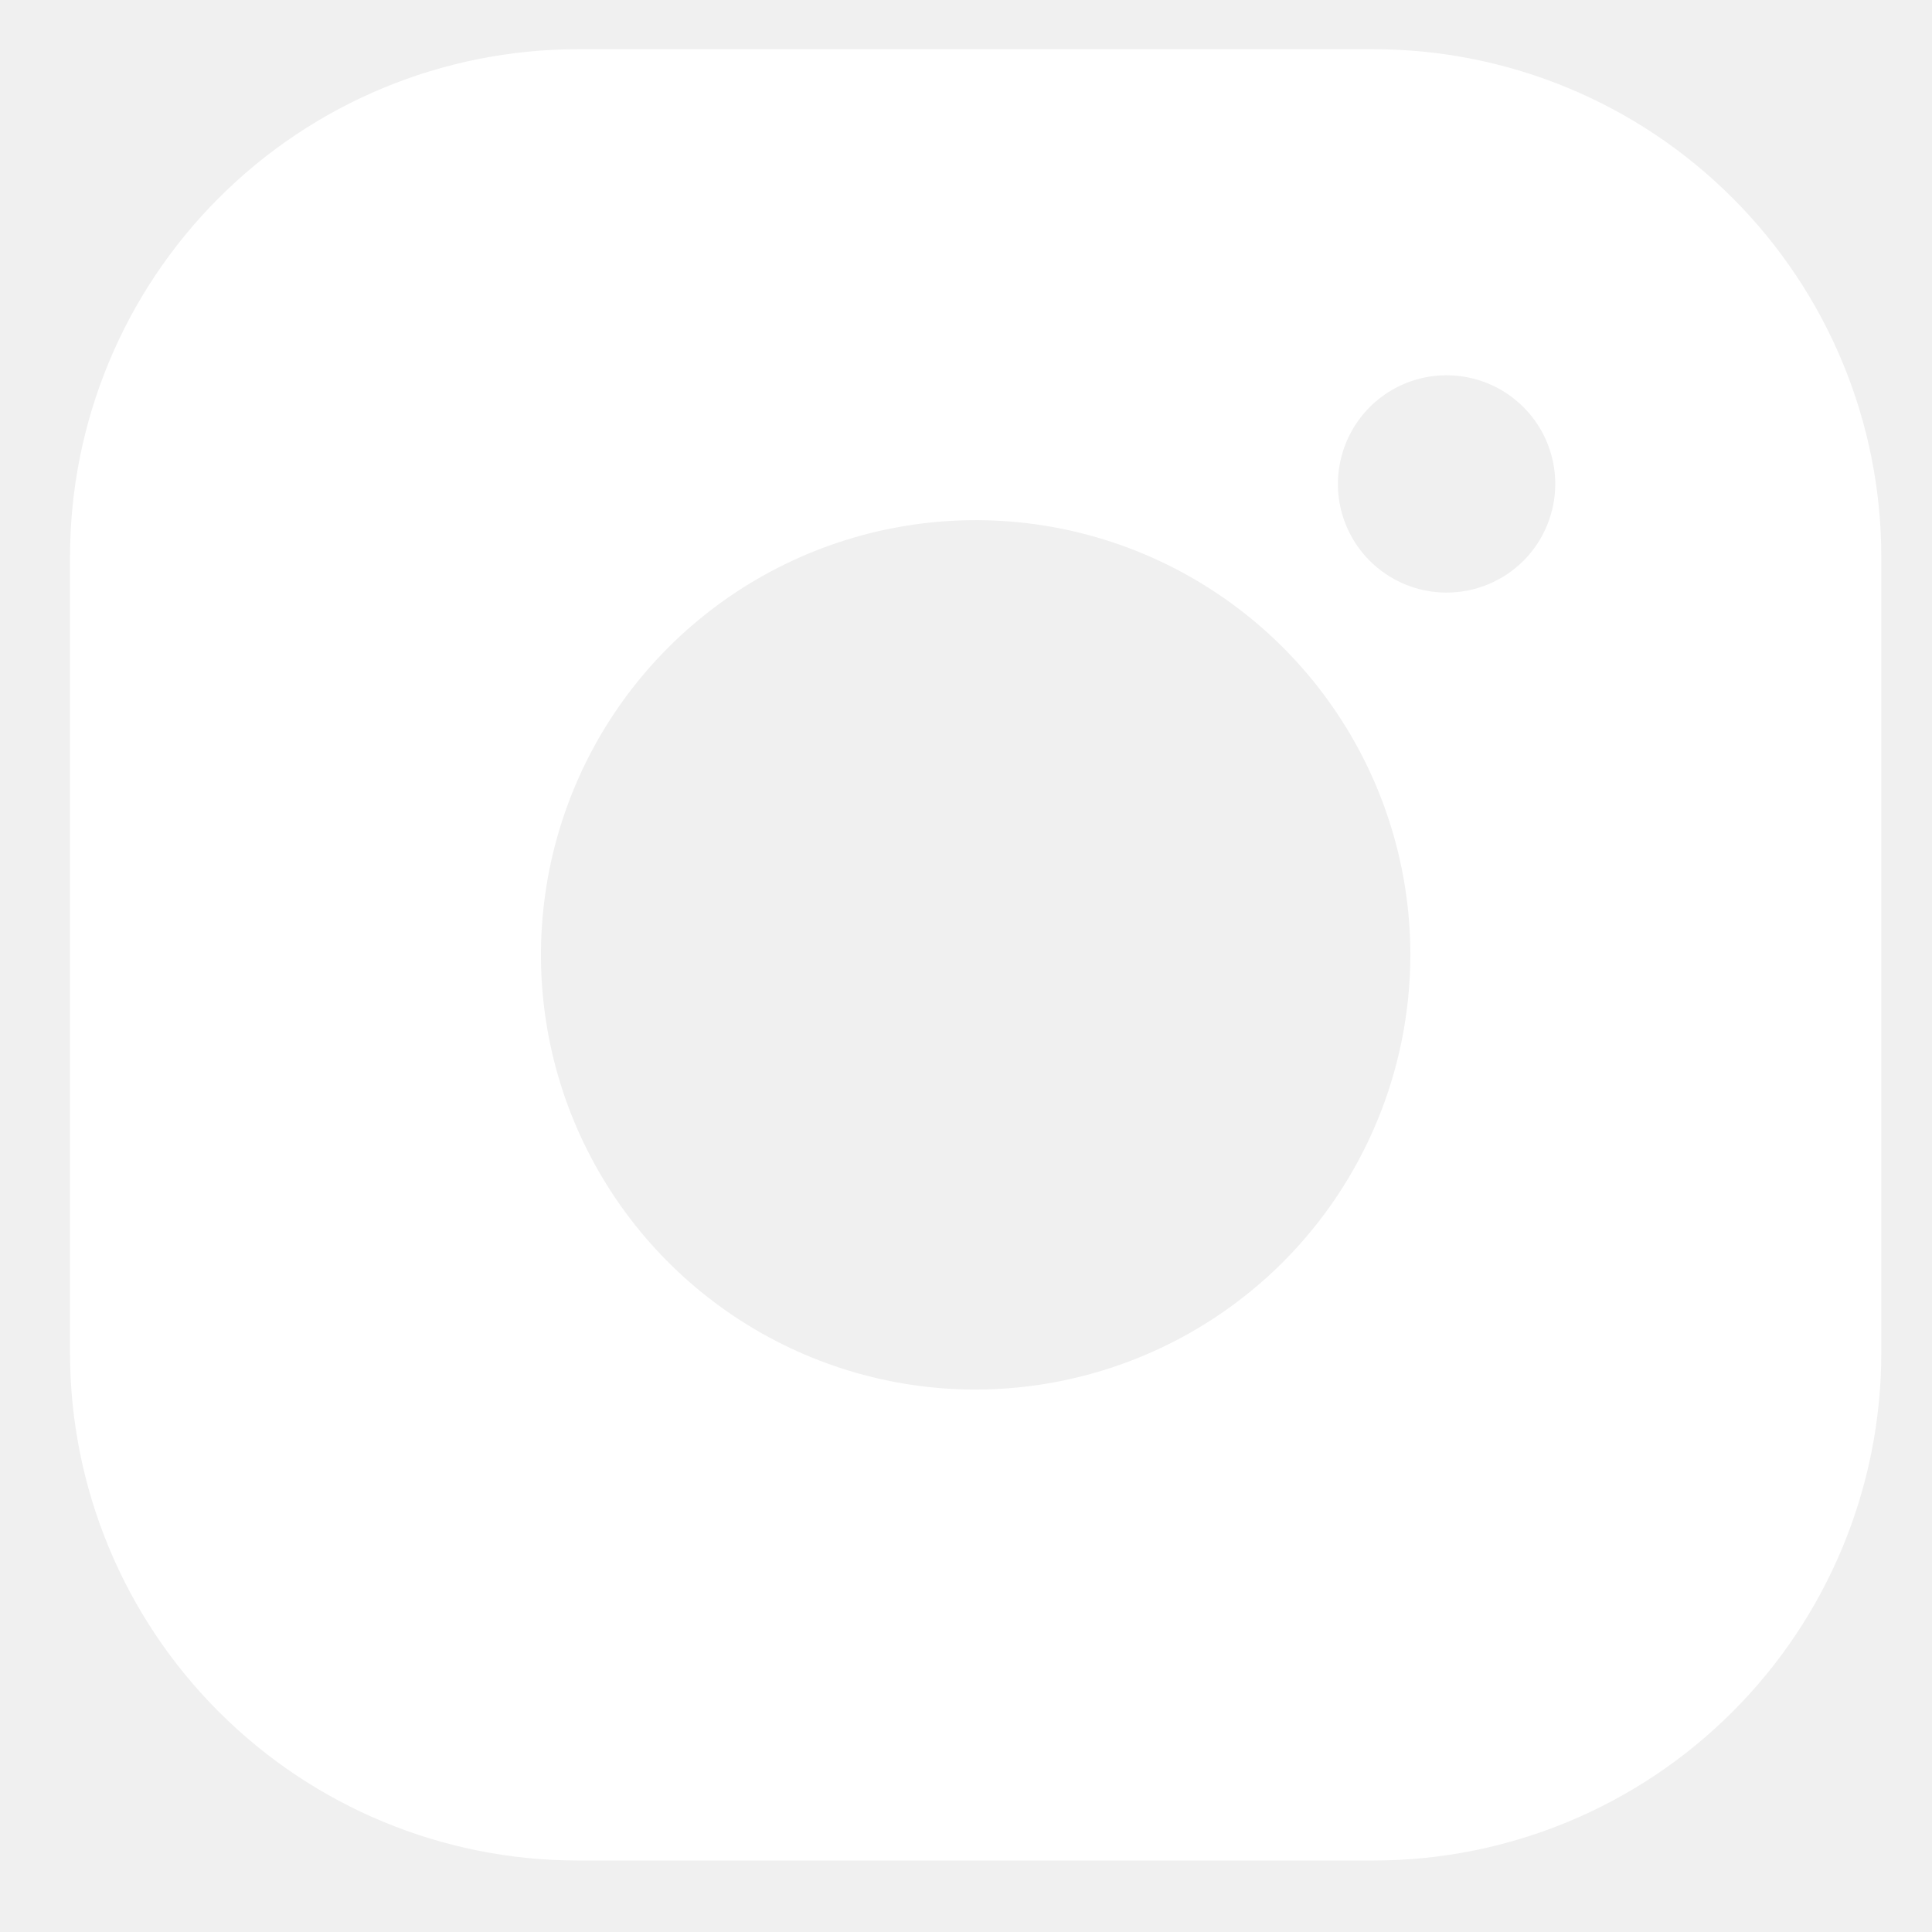
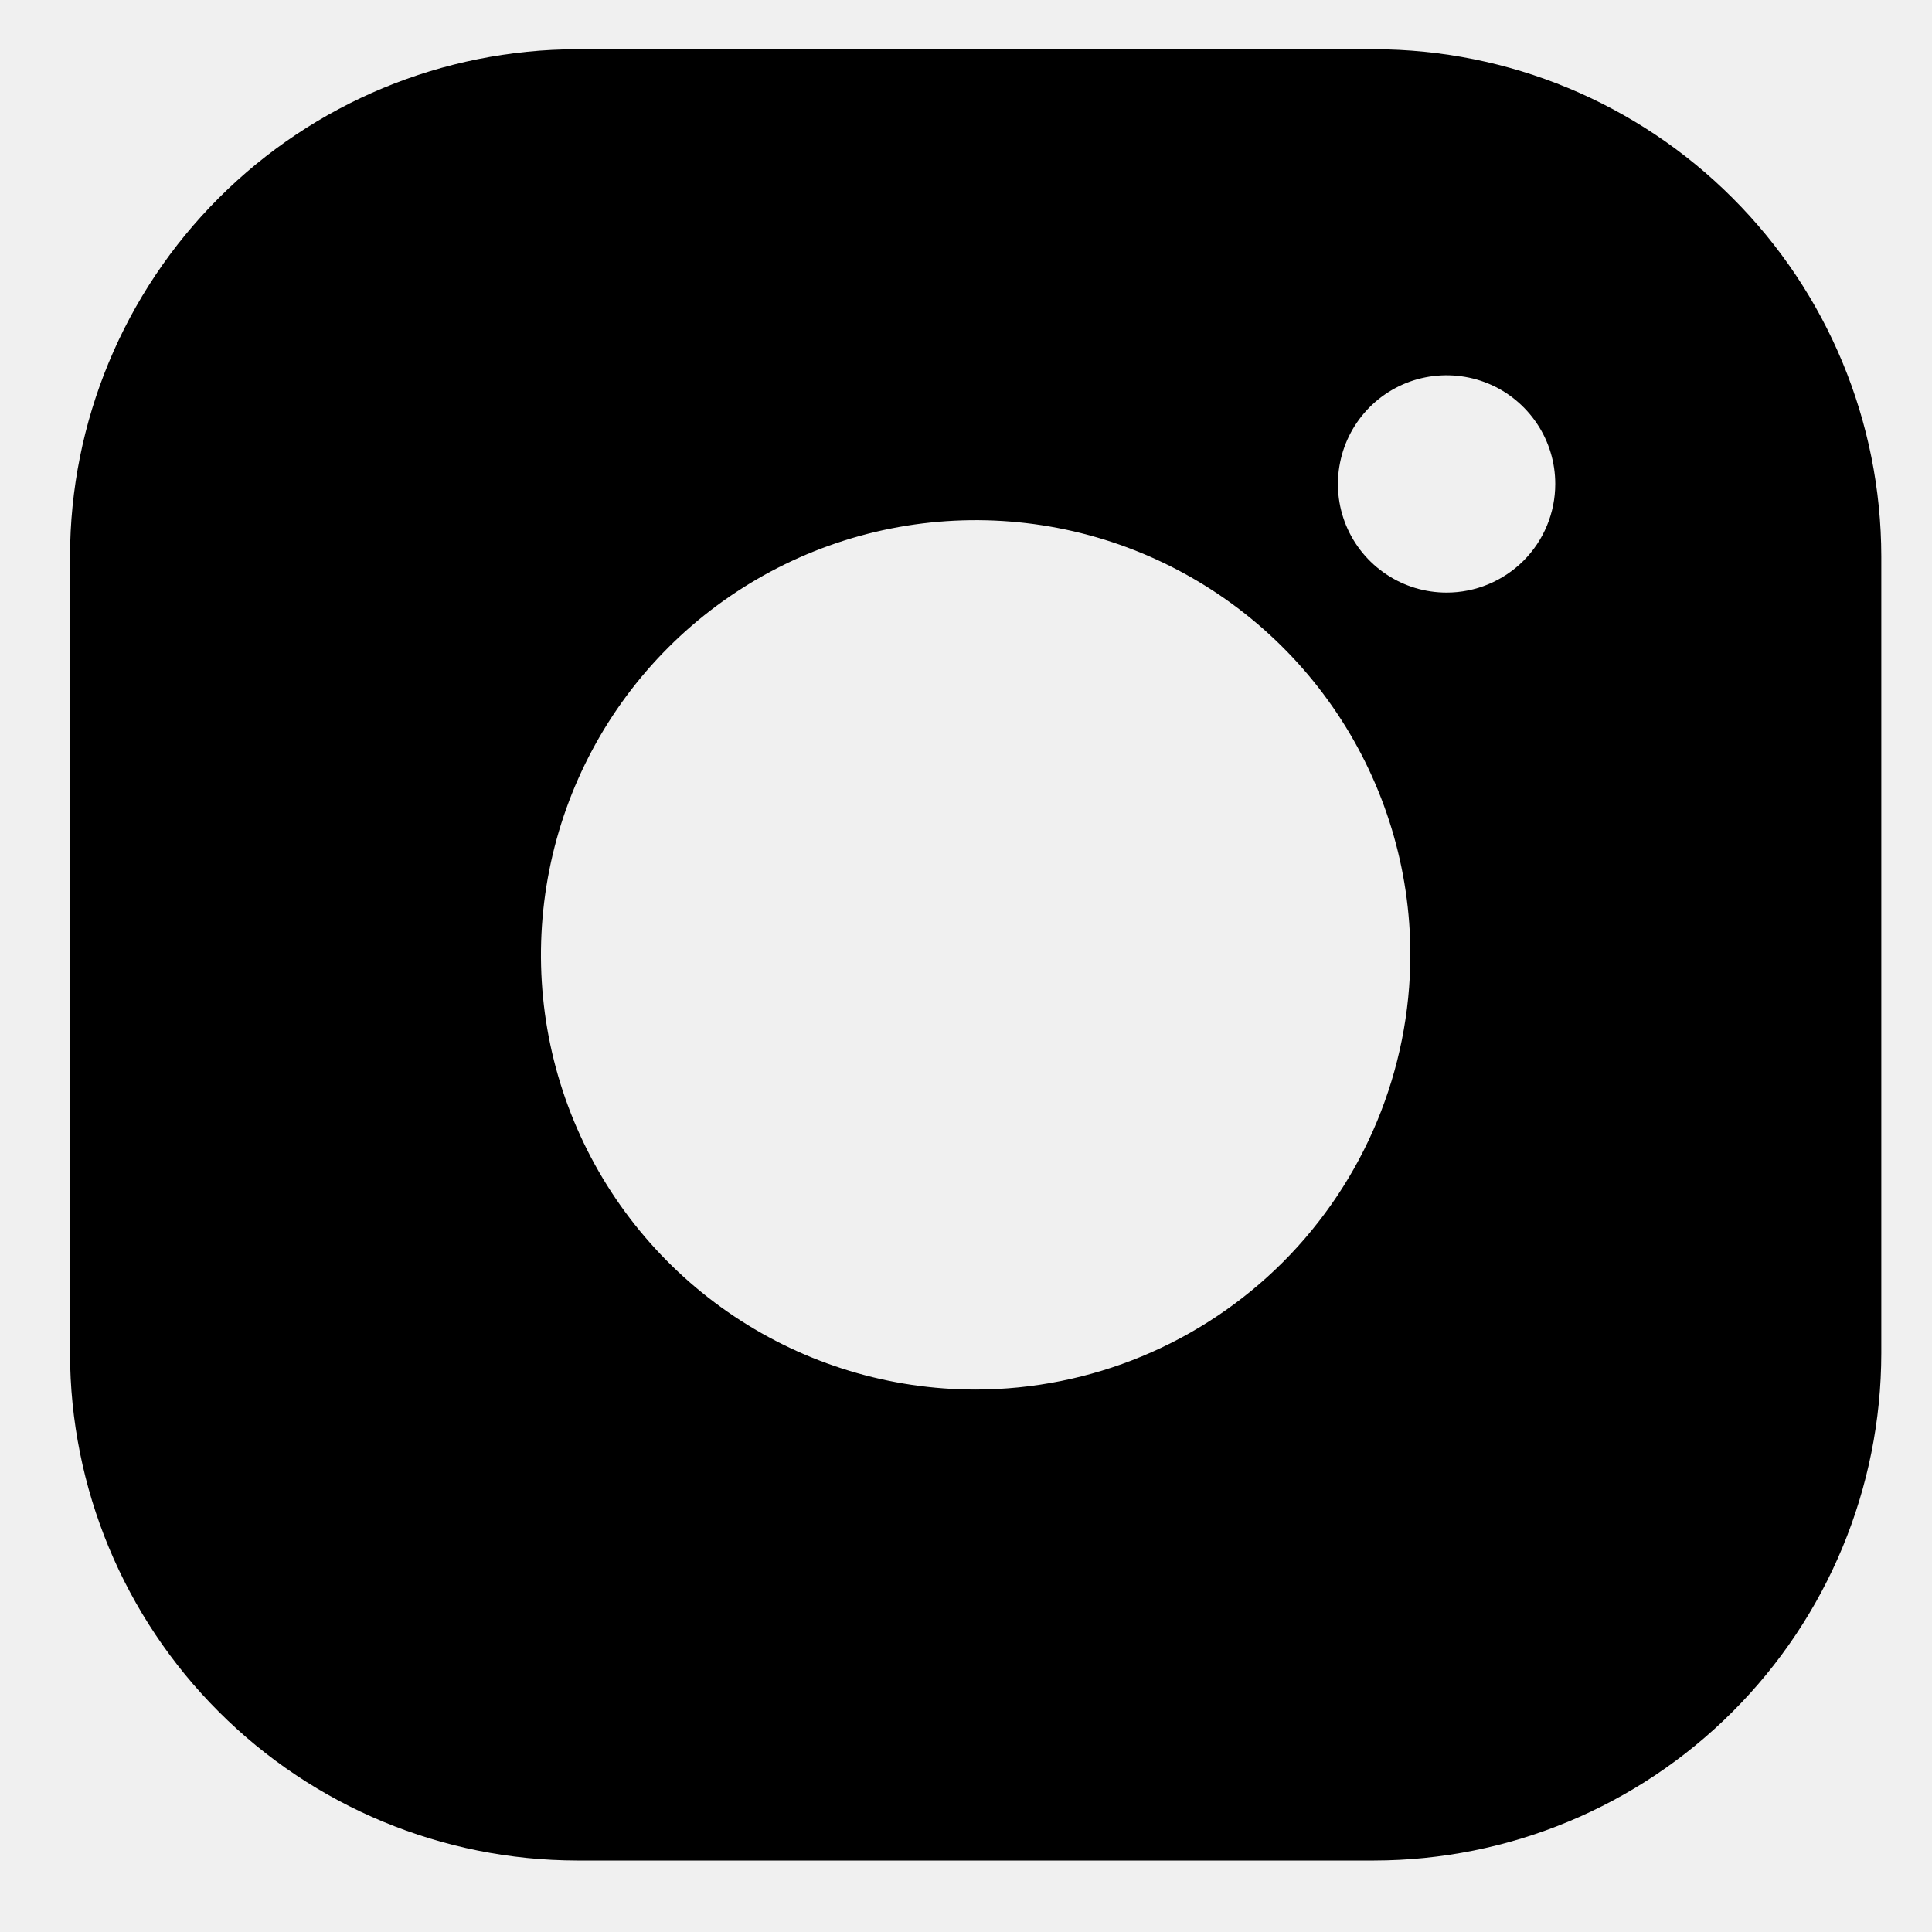
- <svg xmlns="http://www.w3.org/2000/svg" viewBox="0 0 25 25" fill="none">
-   <path d="M17.781 0.637H7.469C5.729 0.639 4.061 1.331 2.831 2.562C1.6 3.792 0.908 5.46 0.906 7.2V17.512C0.908 19.252 1.6 20.92 2.831 22.15C4.061 23.381 5.729 24.073 7.469 24.075H17.781C19.521 24.073 21.189 23.381 22.419 22.15C23.65 20.92 24.342 19.252 24.344 17.512V7.2C24.342 5.46 23.65 3.792 22.419 2.562C21.189 1.331 19.521 0.639 17.781 0.637ZM12.625 17.981C11.512 17.981 10.425 17.651 9.5 17.033C8.575 16.415 7.854 15.536 7.428 14.509C7.002 13.481 6.891 12.35 7.108 11.259C7.325 10.167 7.861 9.165 8.648 8.378C9.434 7.592 10.437 7.056 11.528 6.839C12.619 6.622 13.75 6.733 14.778 7.159C15.805 7.585 16.684 8.306 17.302 9.231C17.92 10.156 18.25 11.243 18.25 12.356C18.248 13.847 17.655 15.277 16.601 16.332C15.546 17.386 14.116 17.979 12.625 17.981ZM18.719 7.668C18.441 7.668 18.169 7.586 17.938 7.431C17.706 7.277 17.526 7.057 17.419 6.8C17.313 6.543 17.285 6.261 17.34 5.988C17.394 5.715 17.528 5.465 17.724 5.268C17.921 5.071 18.172 4.937 18.444 4.883C18.717 4.829 19 4.857 19.257 4.963C19.514 5.069 19.733 5.25 19.888 5.481C20.043 5.712 20.125 5.984 20.125 6.262C20.125 6.635 19.977 6.993 19.713 7.257C19.449 7.52 19.092 7.668 18.719 7.668Z" fill="white" />
+ <svg xmlns="http://www.w3.org/2000/svg" viewBox="0 0 25 25">
+   <path d="M17.781 0.637H7.469C5.729 0.639 4.061 1.331 2.831 2.562C1.6 3.792 0.908 5.46 0.906 7.2V17.512C0.908 19.252 1.6 20.92 2.831 22.15C4.061 23.381 5.729 24.073 7.469 24.075H17.781C19.521 24.073 21.189 23.381 22.419 22.15C23.65 20.92 24.342 19.252 24.344 17.512V7.2C24.342 5.46 23.65 3.792 22.419 2.562C21.189 1.331 19.521 0.639 17.781 0.637ZM12.625 17.981C11.512 17.981 10.425 17.651 9.5 17.033C8.575 16.415 7.854 15.536 7.428 14.509C7.002 13.481 6.891 12.35 7.108 11.259C7.325 10.167 7.861 9.165 8.648 8.378C9.434 7.592 10.437 7.056 11.528 6.839C12.619 6.622 13.75 6.733 14.778 7.159C15.805 7.585 16.684 8.306 17.302 9.231C17.92 10.156 18.25 11.243 18.25 12.356C18.248 13.847 17.655 15.277 16.601 16.332C15.546 17.386 14.116 17.979 12.625 17.981ZM18.719 7.668C18.441 7.668 18.169 7.586 17.938 7.431C17.706 7.277 17.526 7.057 17.419 6.8C17.313 6.543 17.285 6.261 17.34 5.988C17.394 5.715 17.528 5.465 17.724 5.268C17.921 5.071 18.172 4.937 18.444 4.883C18.717 4.829 19 4.857 19.257 4.963C19.514 5.069 19.733 5.25 19.888 5.481C20.043 5.712 20.125 5.984 20.125 6.262C20.125 6.635 19.977 6.993 19.713 7.257C19.449 7.52 19.092 7.668 18.719 7.668Z" />
</svg>
